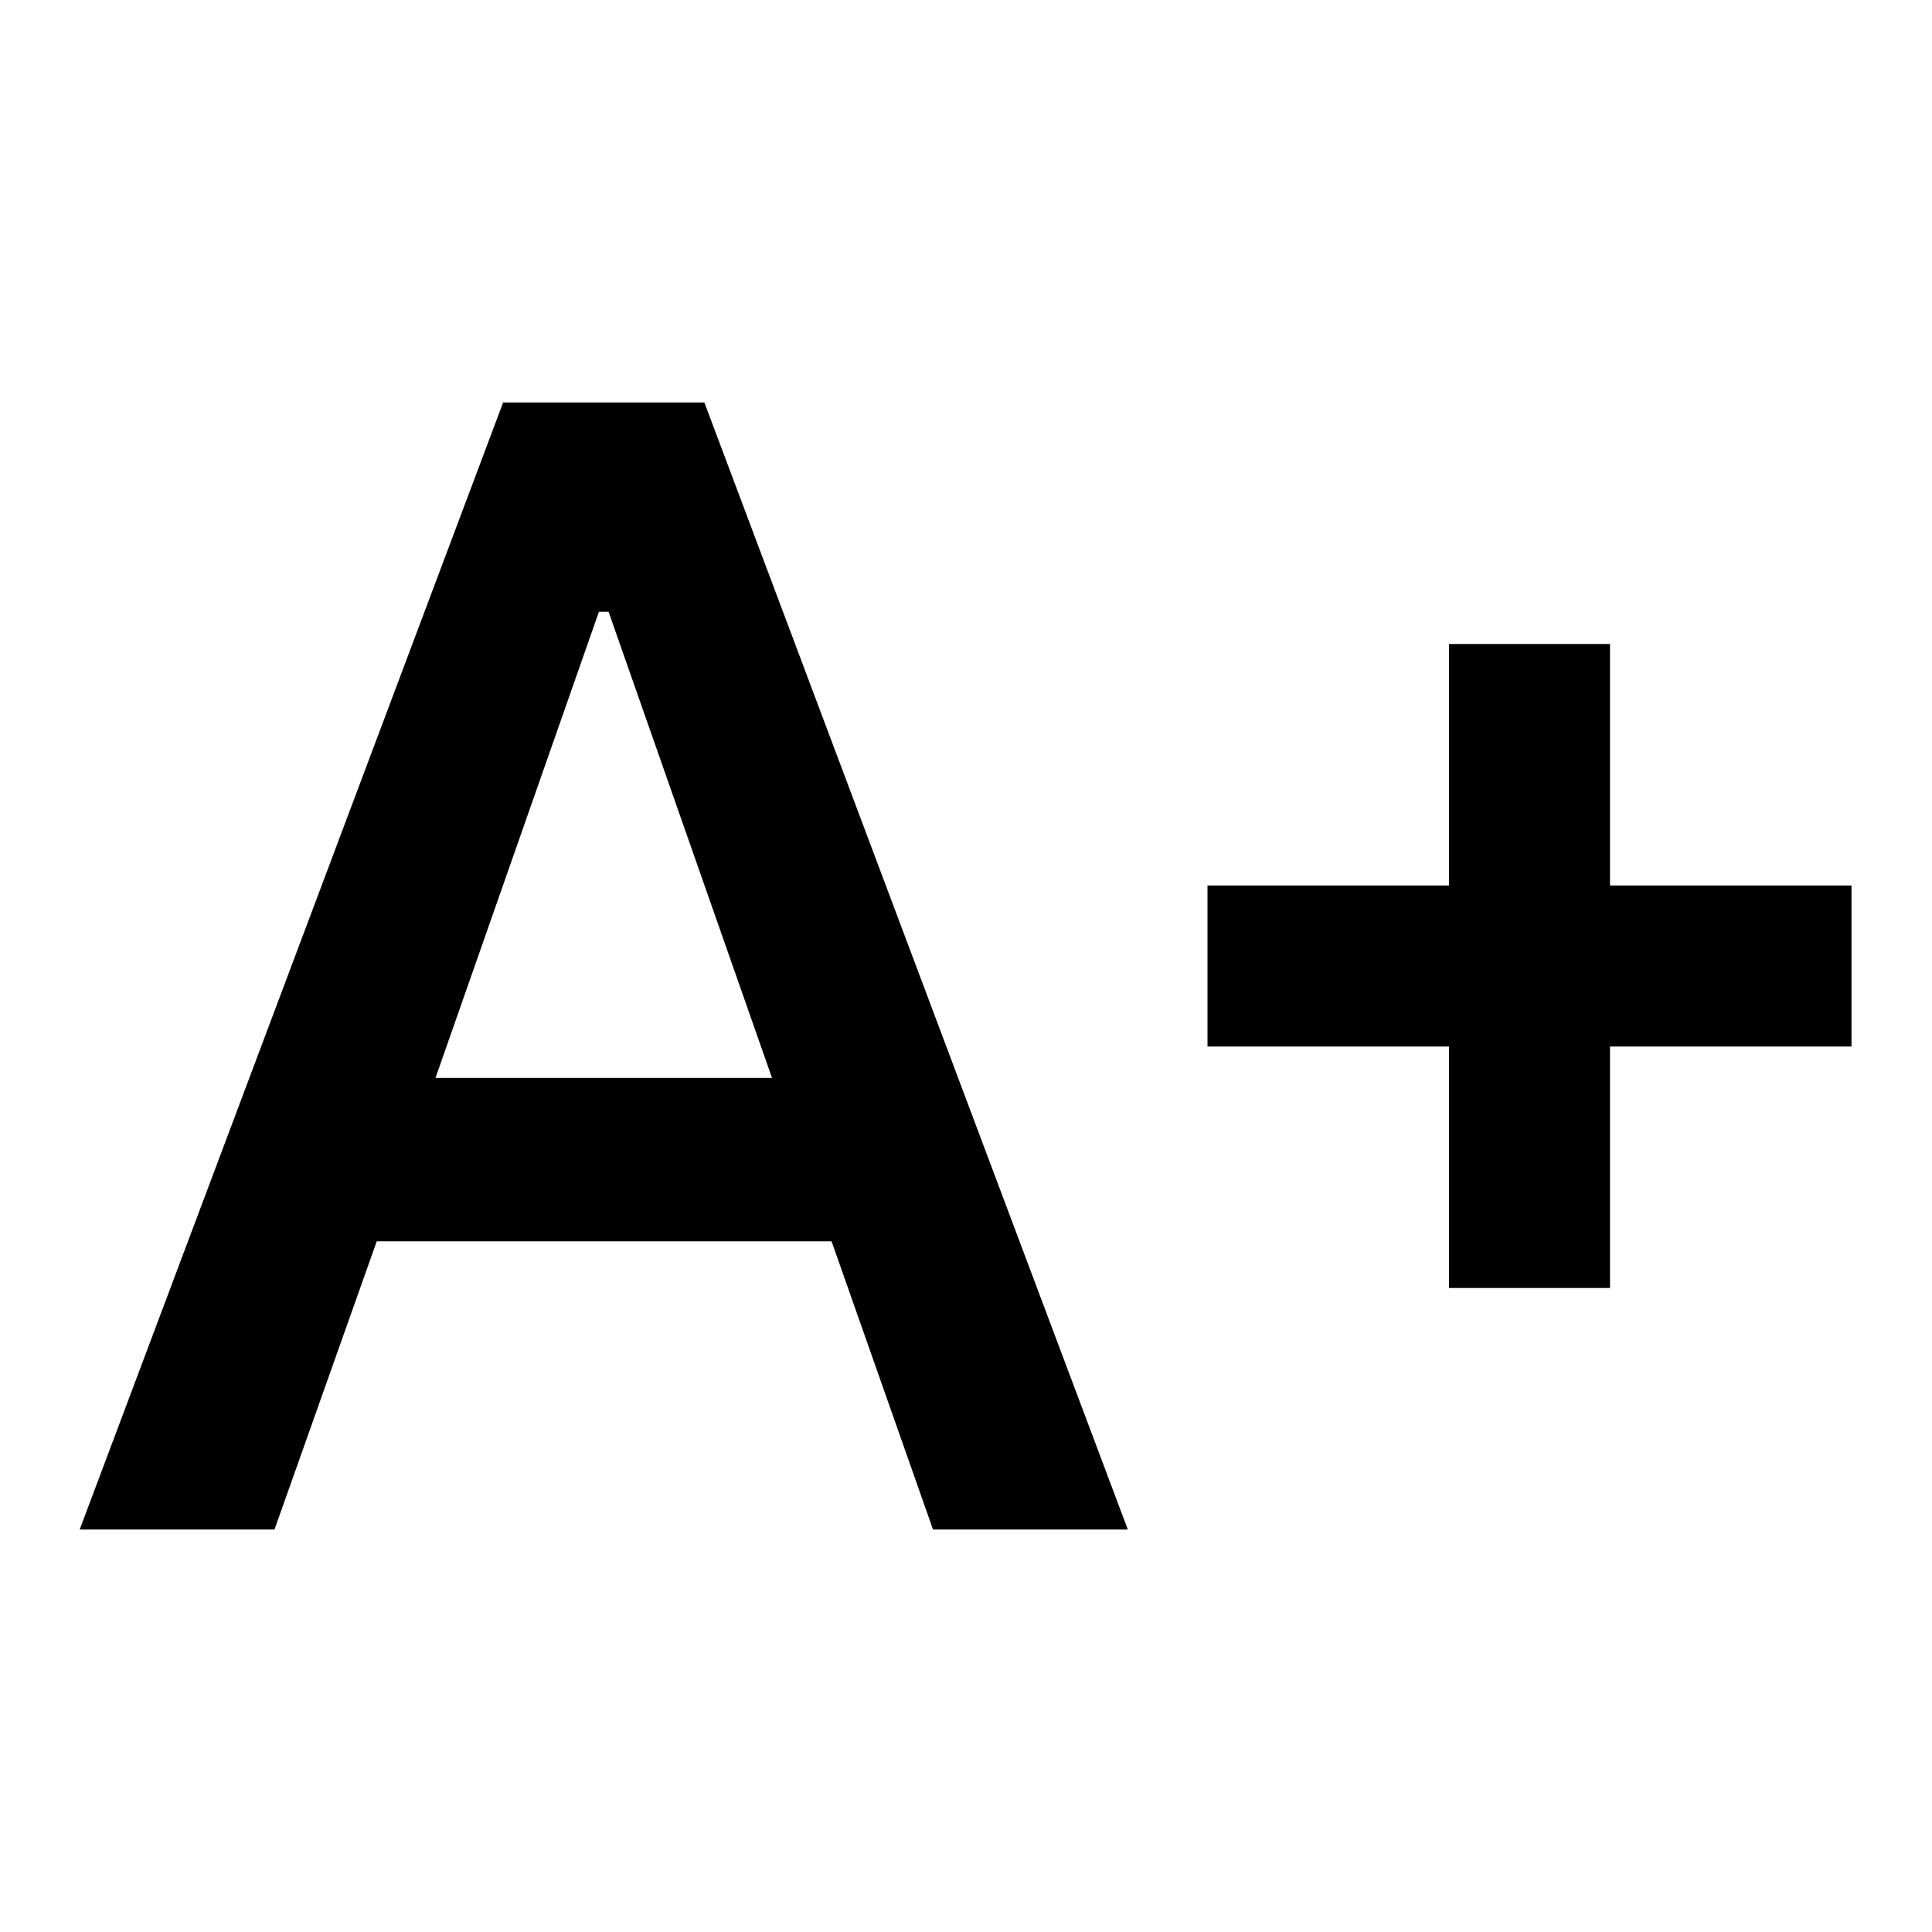
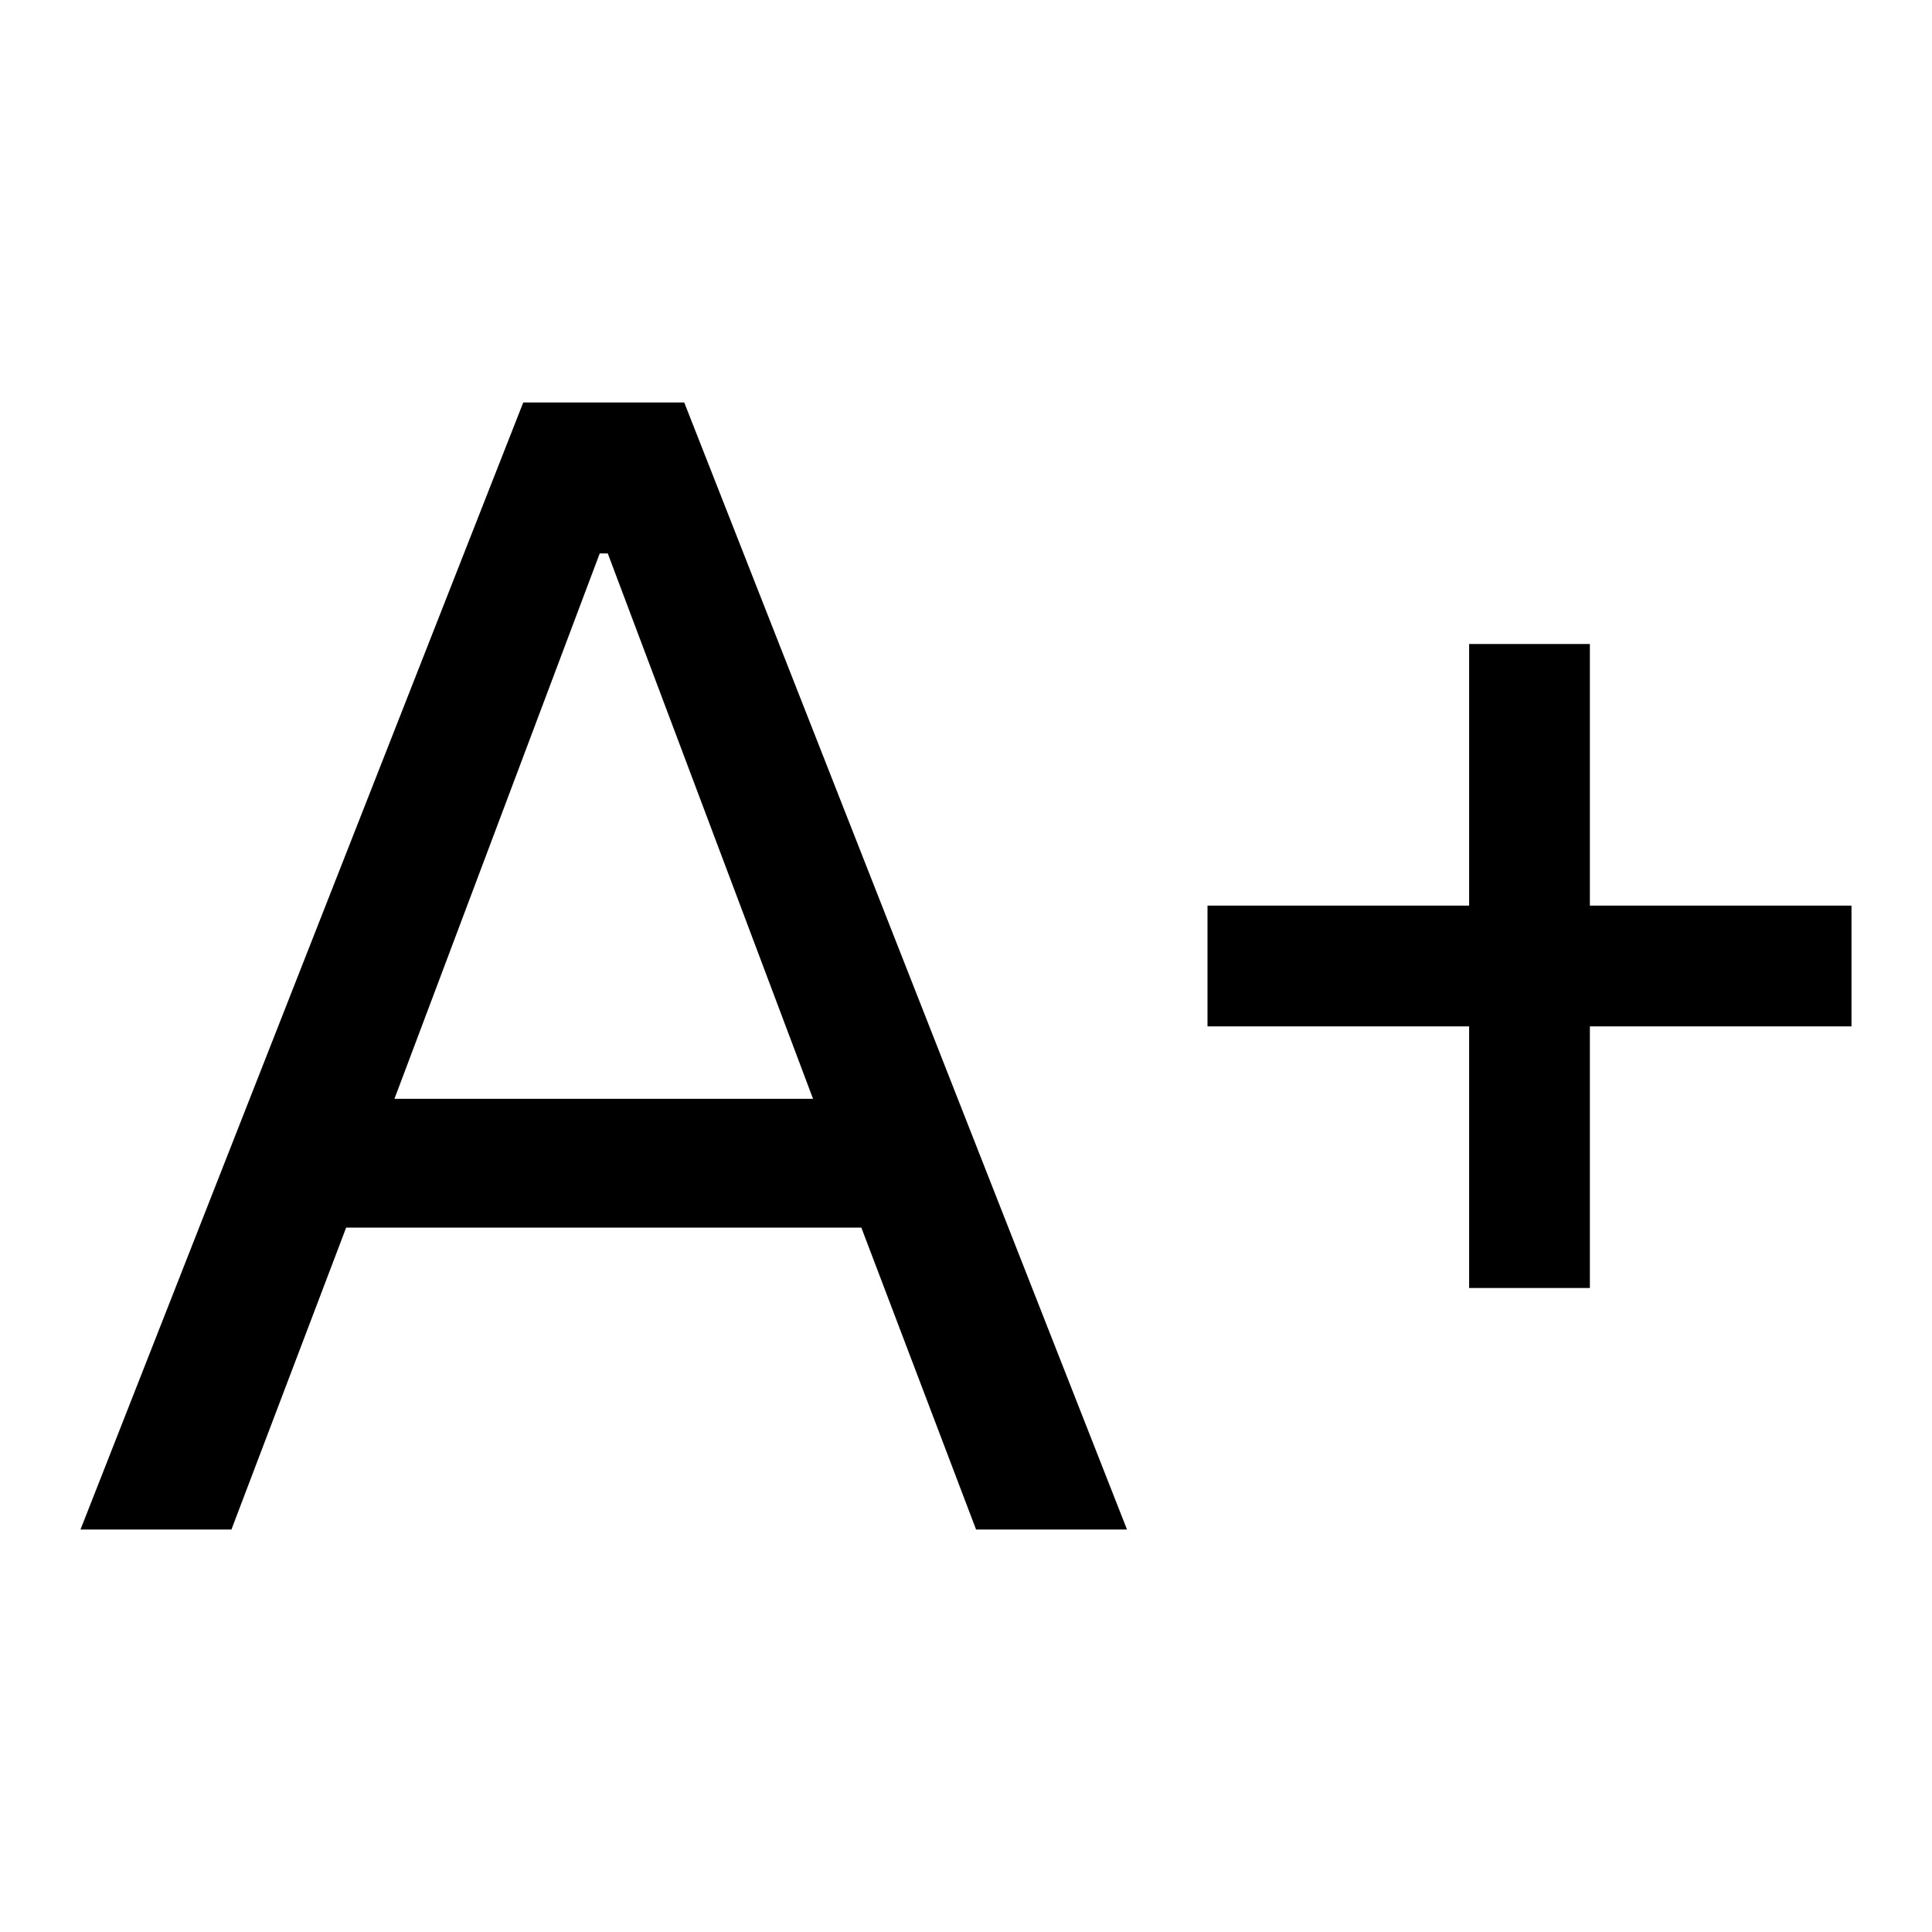
- <svg xmlns="http://www.w3.org/2000/svg" enable-background="new 0 0 24 24" height="20px" viewBox="0 0 24 24" width="20px" fill="#000000">
-   <rect fill="none" height="24" width="24" />
-   <path d="M0.99,19h2.42l1.27-3.58h5.65L11.59,19h2.42L8.75,5h-2.5L0.99,19z M5.41,13.39L7.44,7.6h0.12l2.03,5.79H5.41z M20,11h3v2h-3 v3h-2v-3h-3v-2h3V8h2V11z" />
+ <svg xmlns="http://www.w3.org/2000/svg" height="32" viewBox="0 96 960 960" width="32">
+   <path d="m40 856 220-560h80l220 560h-75l-57-150H172l-57 150H40Zm156-214h208L302 371h-4L196 642Zm534 94V606H600v-60h130V416h60v130h130v60H790v130h-60Z" />
</svg>
